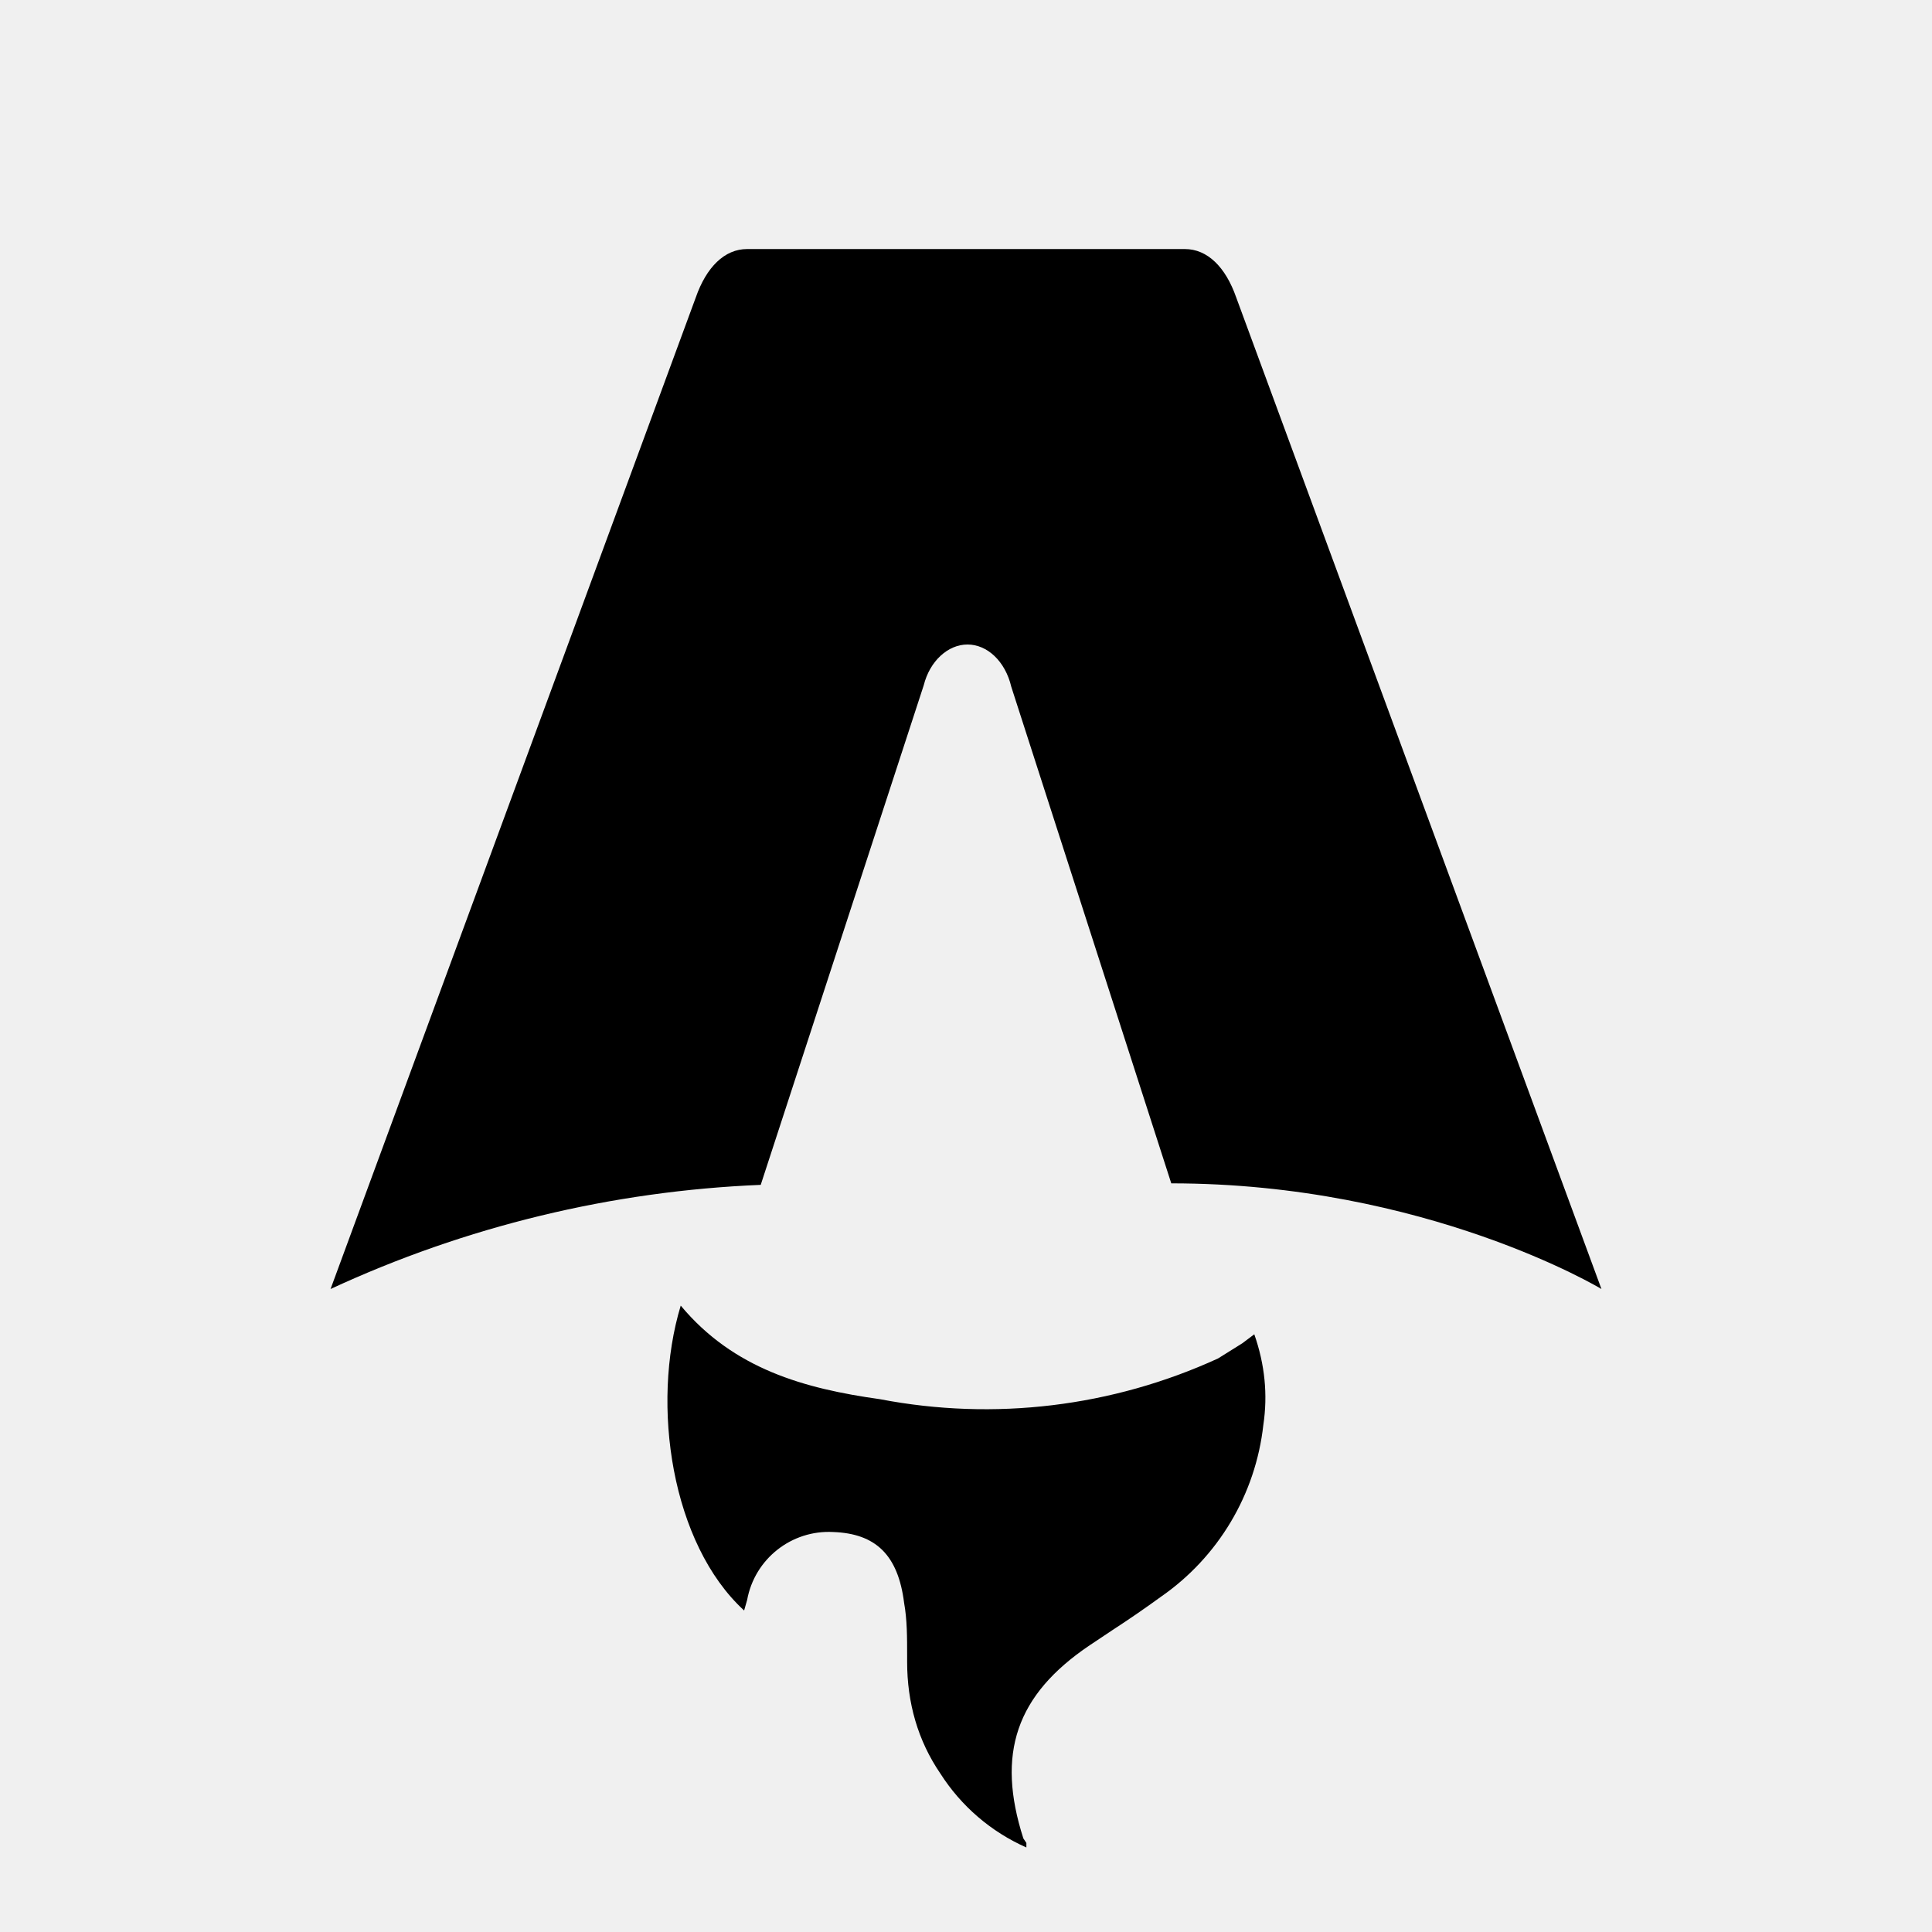
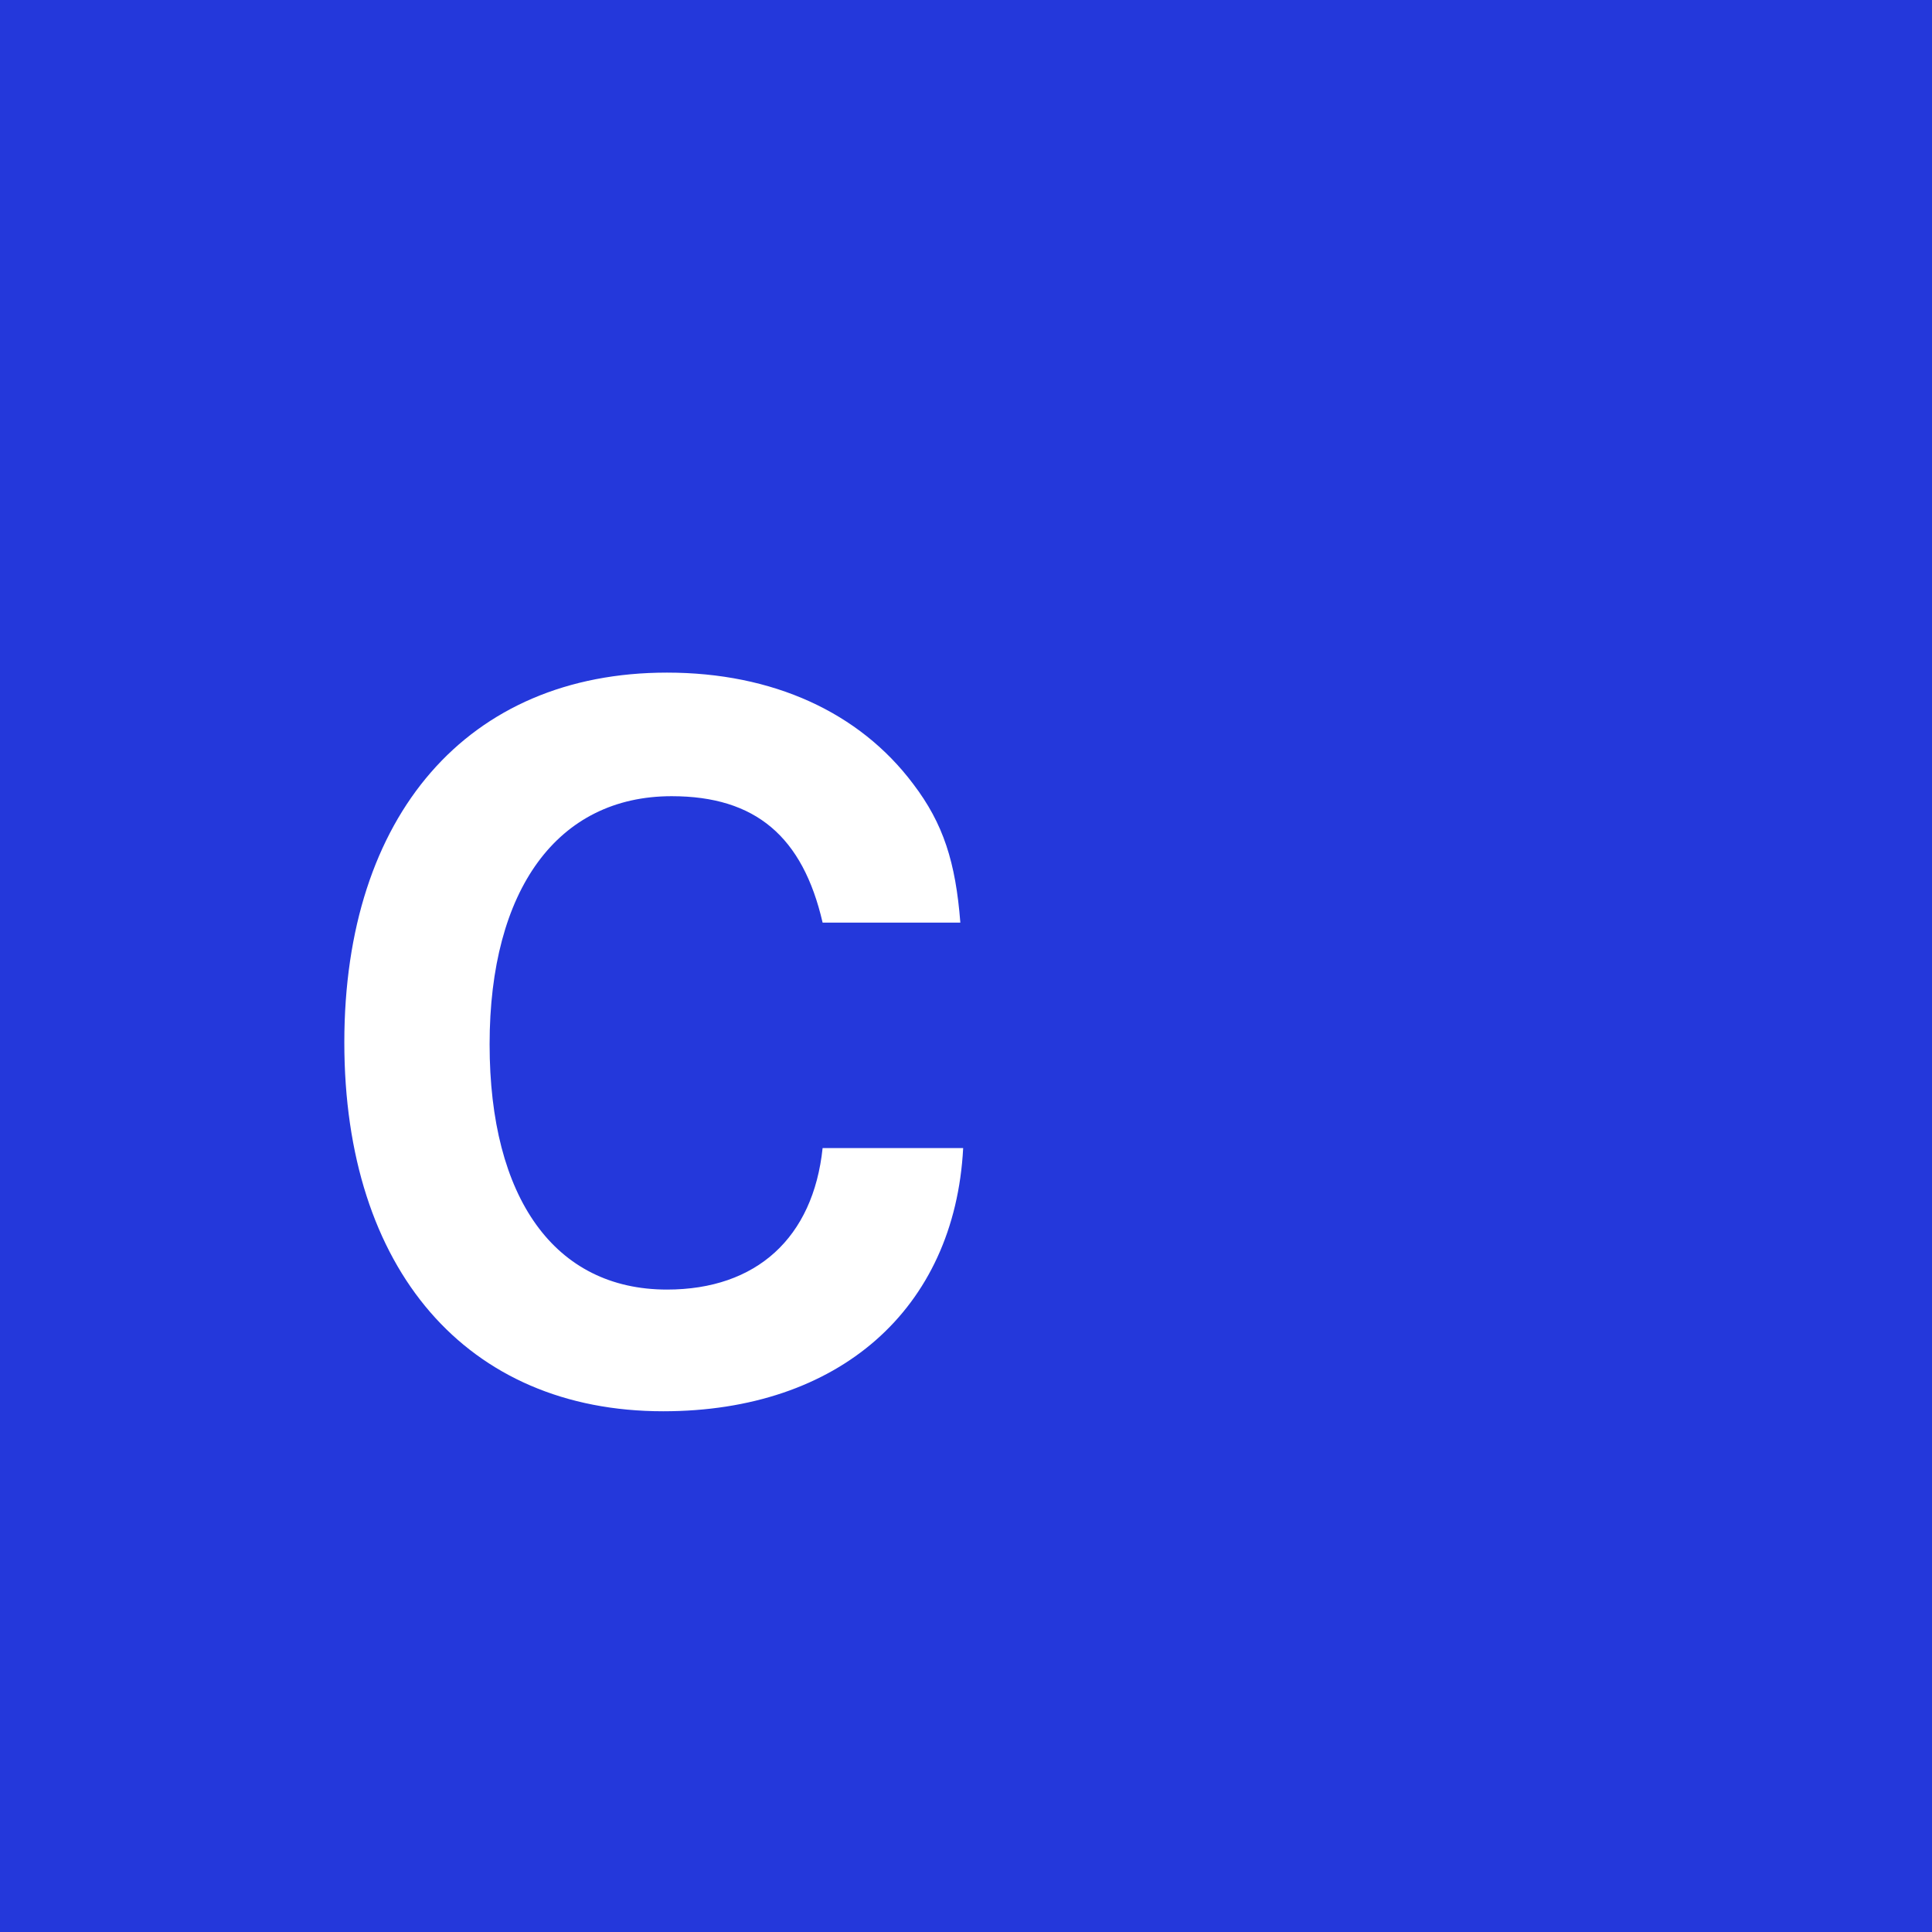
- <svg xmlns="http://www.w3.org/2000/svg" fill="none" viewBox="0 0 128 128">
-   <path d="M50.4 78.5a75.1 75.1 0 0 0-28.5 6.9l24.2-65.7c.7-2 1.9-3.2 3.4-3.2h29c1.5 0 2.7 1.2 3.4 3.2l24.2 65.7s-11.6-7-28.5-7L67 45.5c-.4-1.7-1.6-2.8-2.9-2.8-1.3 0-2.5 1.1-2.9 2.7L50.4 78.5Zm-1.1 28.2Zm-4.2-20.2c-2 6.6-.6 15.8 4.2 20.2a17.5 17.5 0 0 1 .2-.7 5.5 5.5 0 0 1 5.7-4.5c2.8.1 4.3 1.5 4.7 4.7.2 1.1.2 2.3.2 3.5v.4c0 2.7.7 5.2 2.2 7.4a13 13 0 0 0 5.7 4.9v-.3l-.2-.3c-1.8-5.6-.5-9.5 4.4-12.8l1.5-1a73 73 0 0 0 3.2-2.2 16 16 0 0 0 6.8-11.4c.3-2 .1-4-.6-6l-.8.6-1.6 1a37 37 0 0 1-22.4 2.7c-5-.7-9.7-2-13.2-6.2Z" />
-   <style>
-         path { fill: #000; }
-         @media (prefers-color-scheme: dark) {
-             path { fill: #FFF; }
-         }
-     </style>
+ <svg xmlns="http://www.w3.org/2000/svg" viewBox="0 0 32 32">
+   <rect width="32" height="32" fill="#2438DB" />
+   <text x="5" y="23" font-family="Helvetica Neue, Helvetica, Arial, sans-serif" font-weight="900" font-size="16" fill="white">C</text>
</svg>
